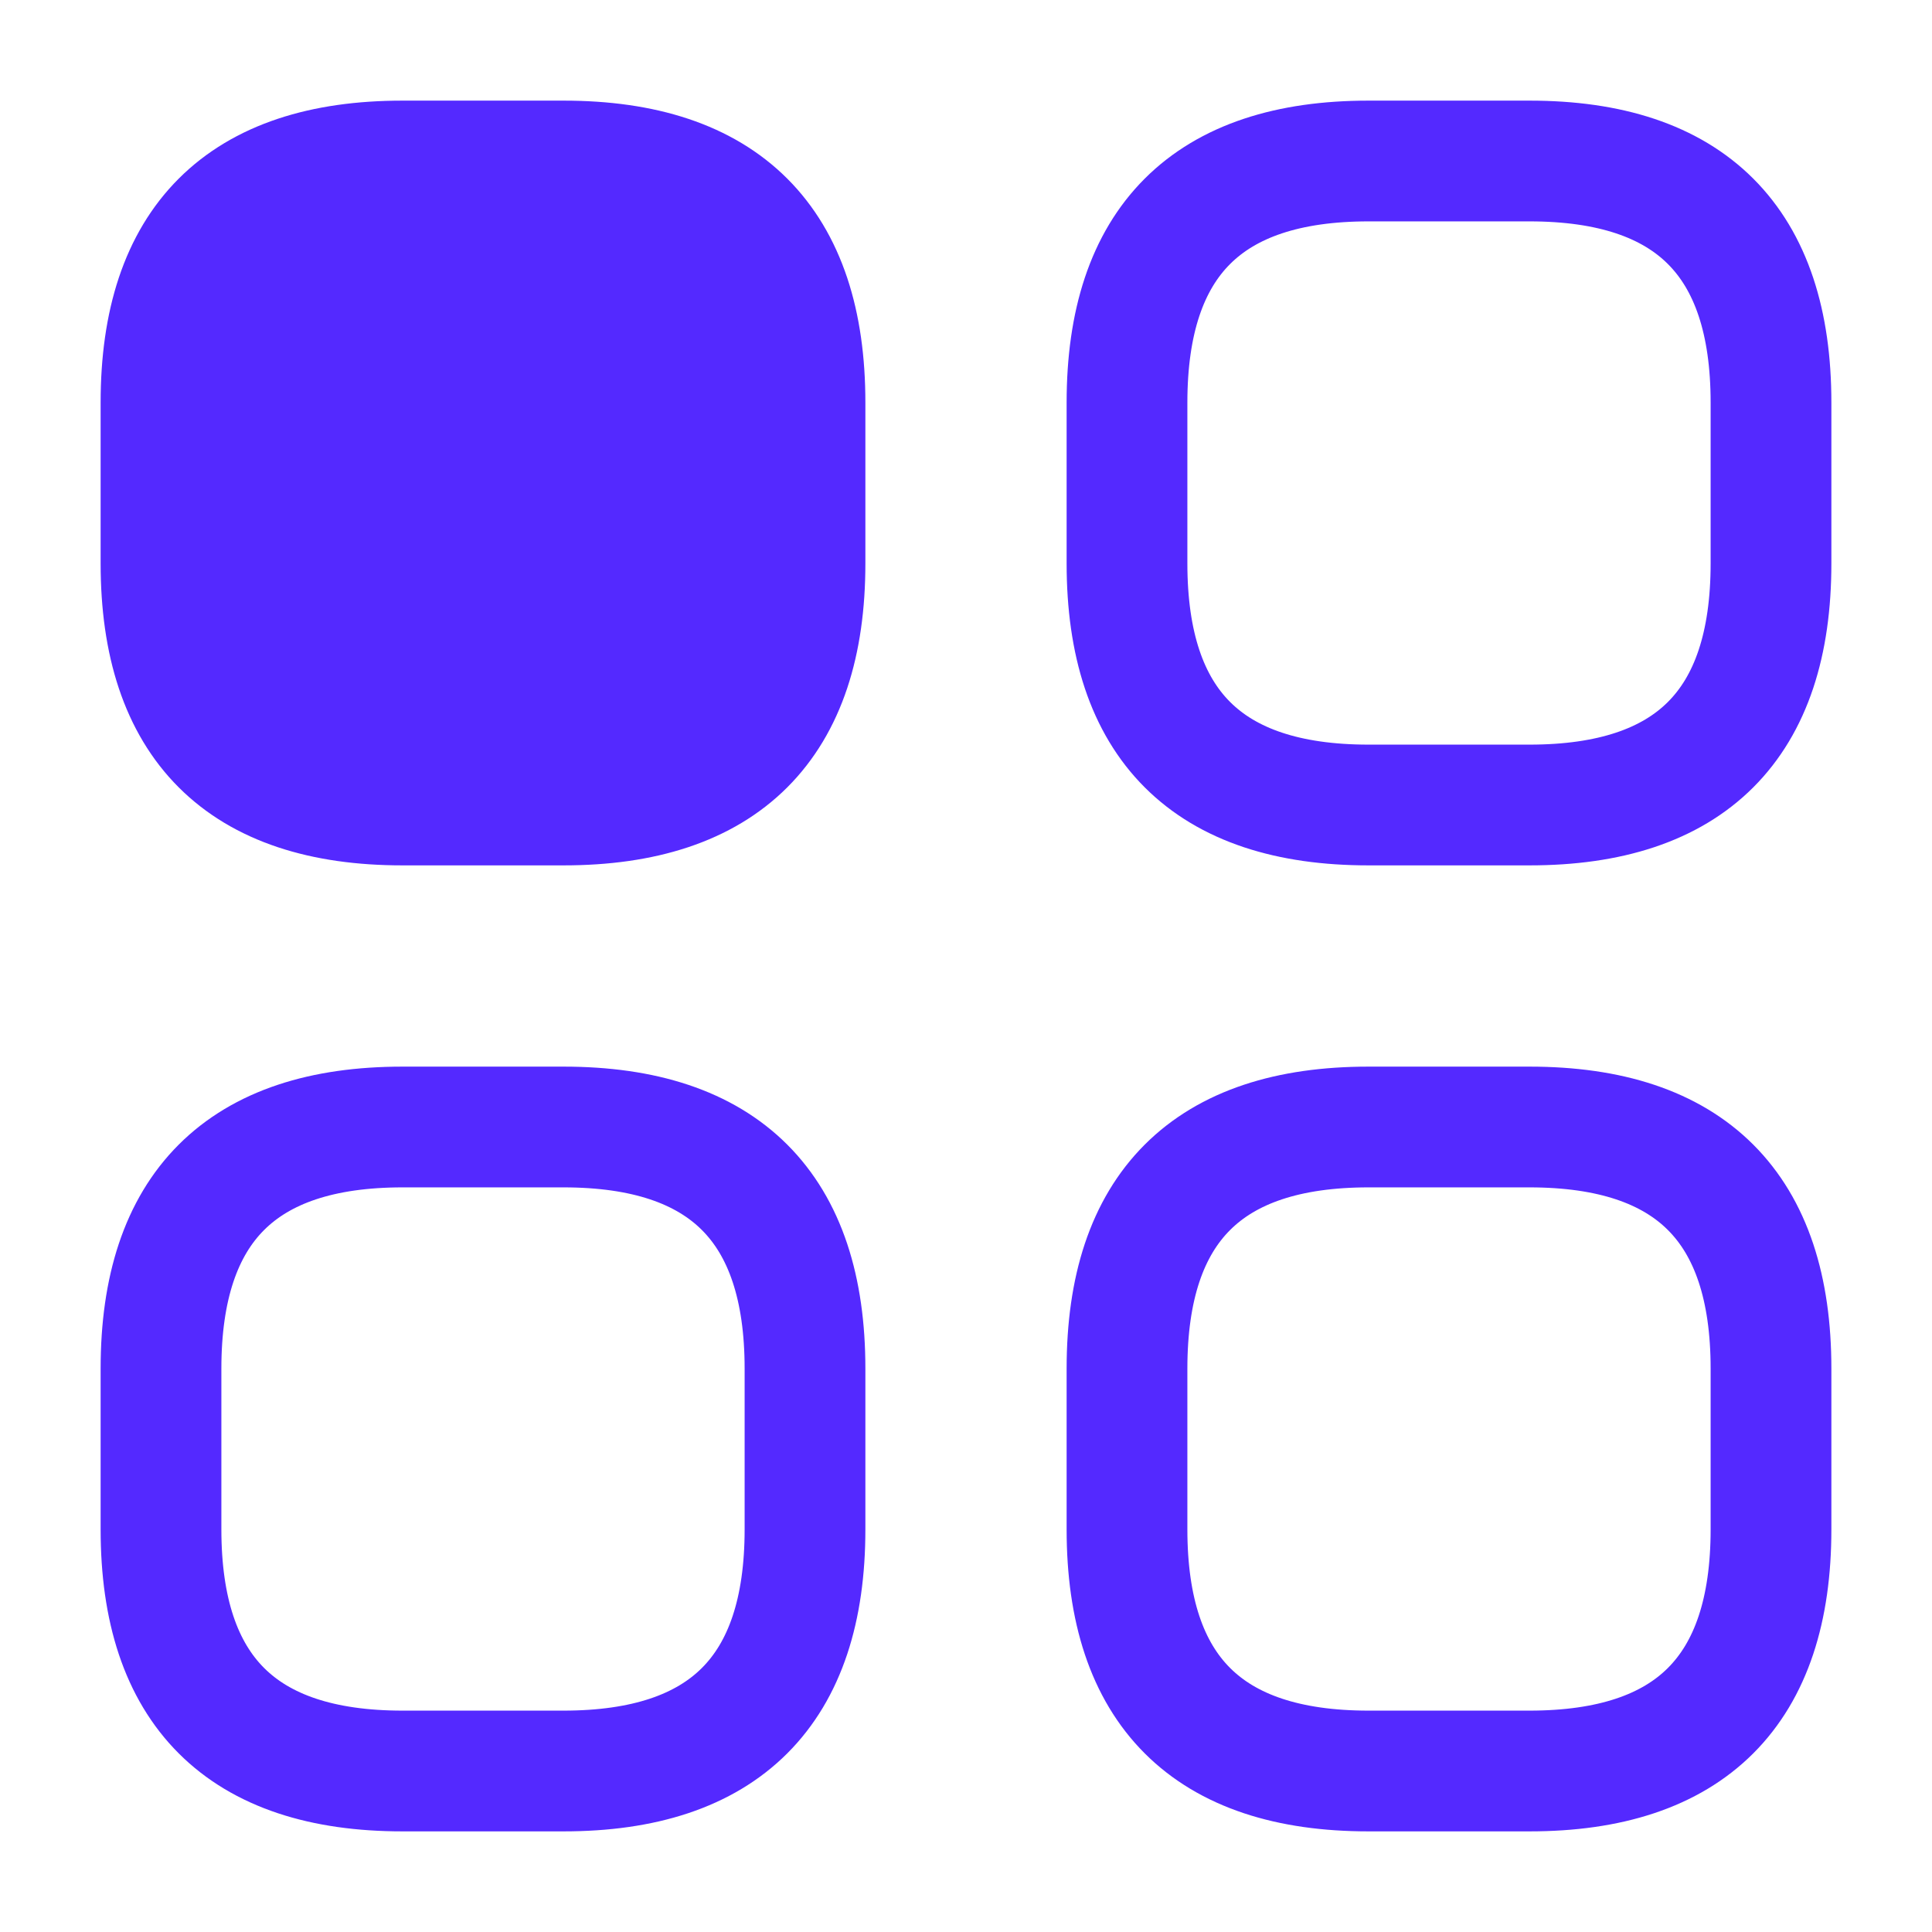
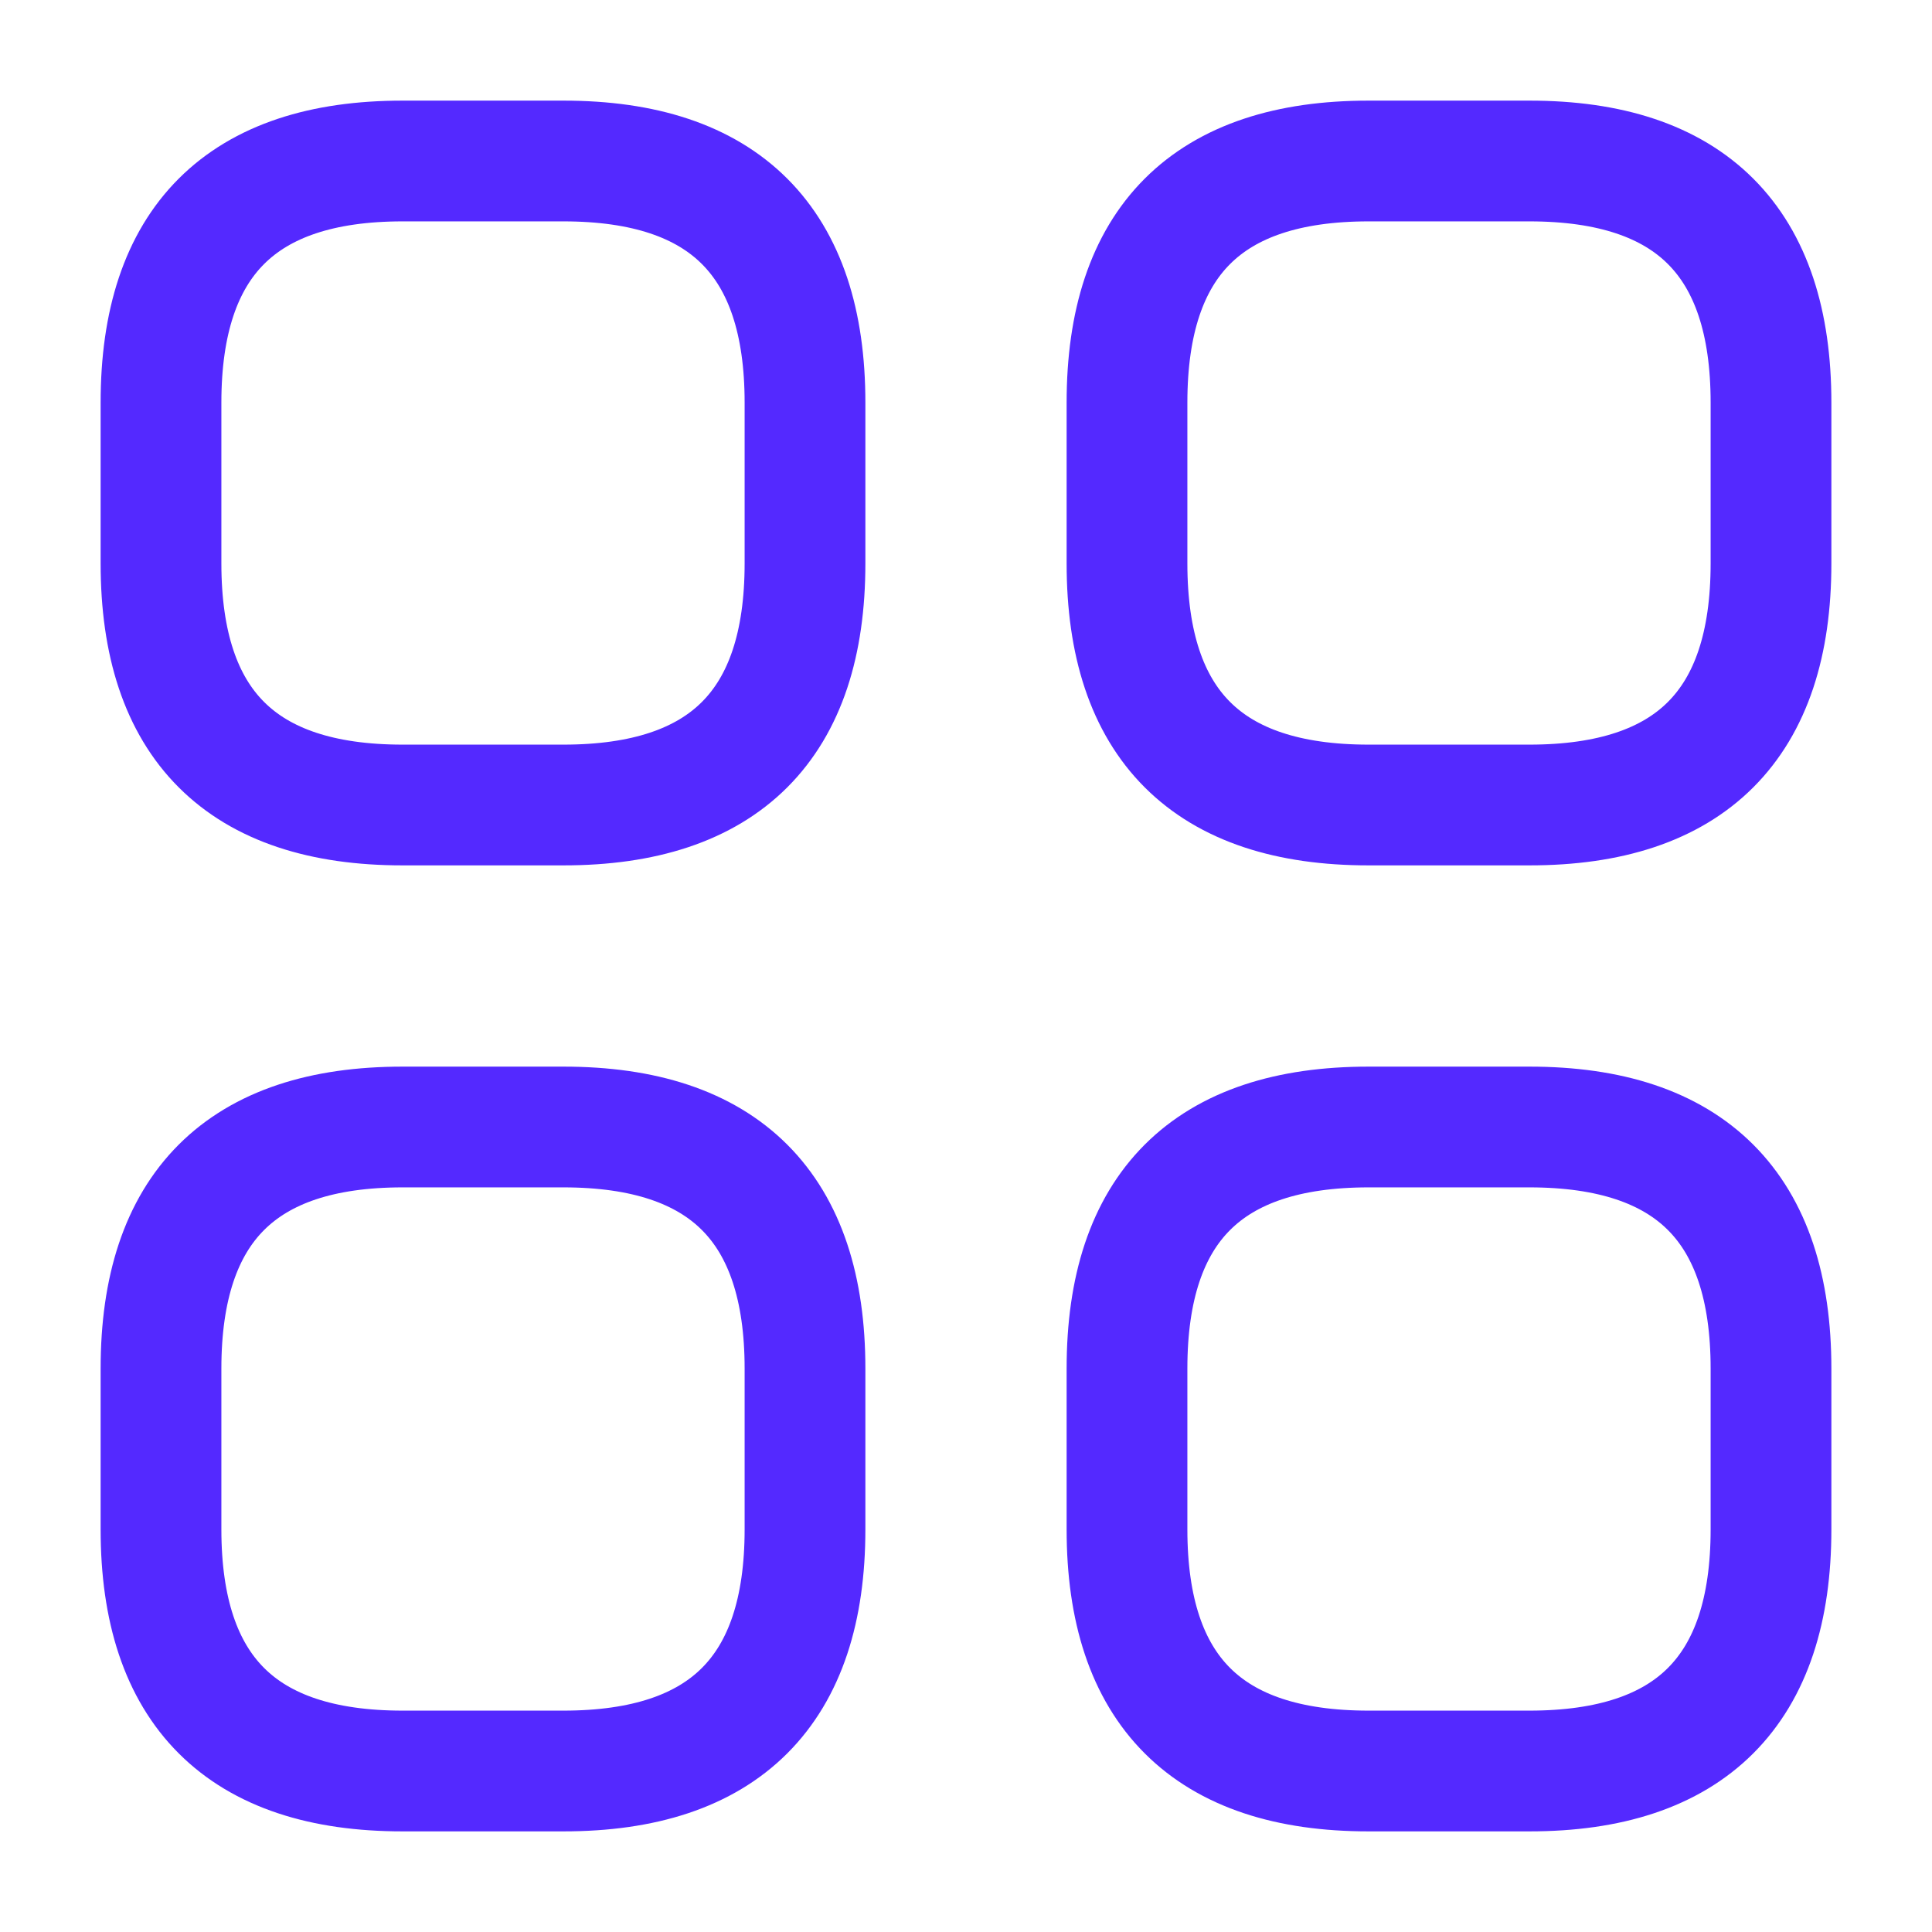
<svg xmlns="http://www.w3.org/2000/svg" width="24" height="24" viewBox="0 0 24 24" fill="none">
-   <path d="M5 10H7C9 10 10 9 10 7V5C10 3 9 2 7 2H5C3 2 2 3 2 5V7C2 9 3 10 5 10Z" fill="#5429FF" stroke="#5429FF" stroke-width="1.5" stroke-miterlimit="10" stroke-linecap="round" stroke-linejoin="round" />
+   <path d="M5 10H7C9 10 10 9 10 7V5C10 3 9 2 7 2H5C3 2 2 3 2 5V7C2 9 3 10 5 10Z" stroke="#5429FF" stroke-width="1.5" stroke-miterlimit="10" stroke-linecap="round" stroke-linejoin="round" />
  <path d="M17 10H19C21 10 22 9 22 7V5C22 3 21 2 19 2H17C15 2 14 3 14 5V7C14 9 15 10 17 10Z" stroke="#5429FF" stroke-width="1.5" stroke-miterlimit="10" stroke-linecap="round" stroke-linejoin="round" />
  <path d="M17 22H19C21 22 22 21 22 19V17C22 15 21 14 19 14H17C15 14 14 15 14 17V19C14 21 15 22 17 22Z" stroke="#5429FF" stroke-width="1.5" stroke-miterlimit="10" stroke-linecap="round" stroke-linejoin="round" />
  <path d="M5 22H7C9 22 10 21 10 19V17C10 15 9 14 7 14H5C3 14 2 15 2 17V19C2 21 3 22 5 22Z" stroke="#5429FF" stroke-width="1.5" stroke-miterlimit="10" stroke-linecap="round" stroke-linejoin="round" />
</svg>
